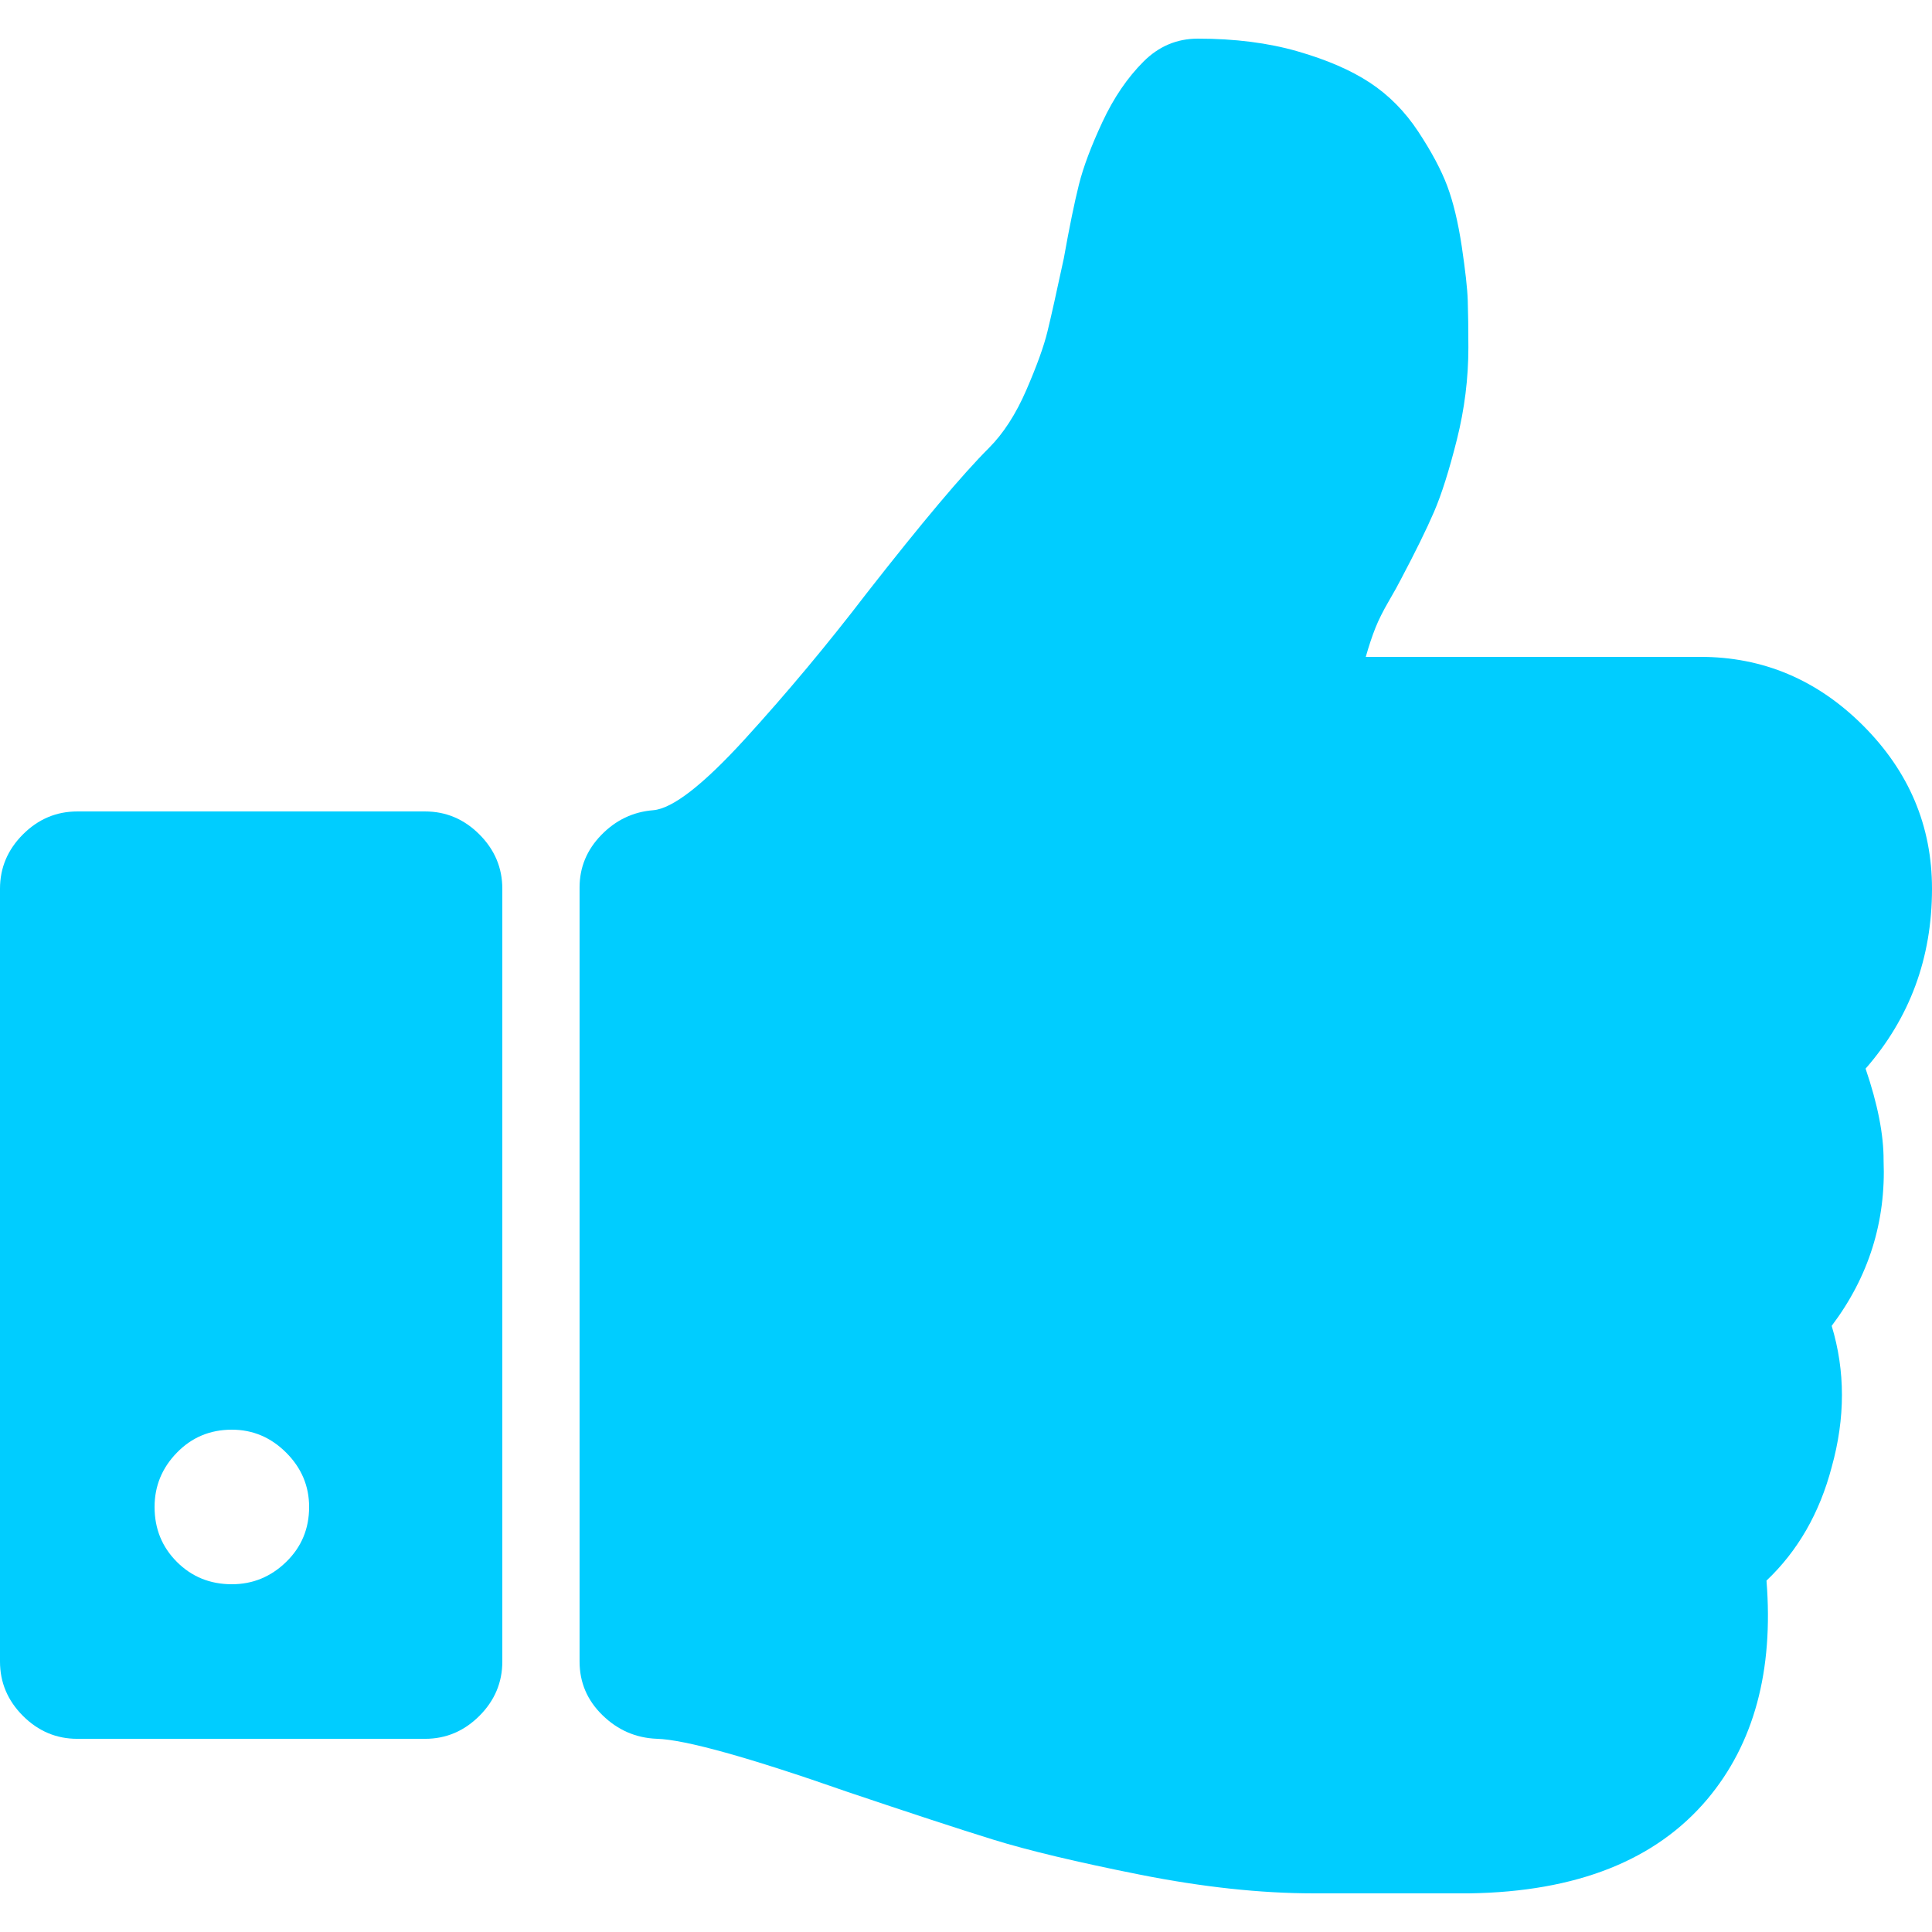
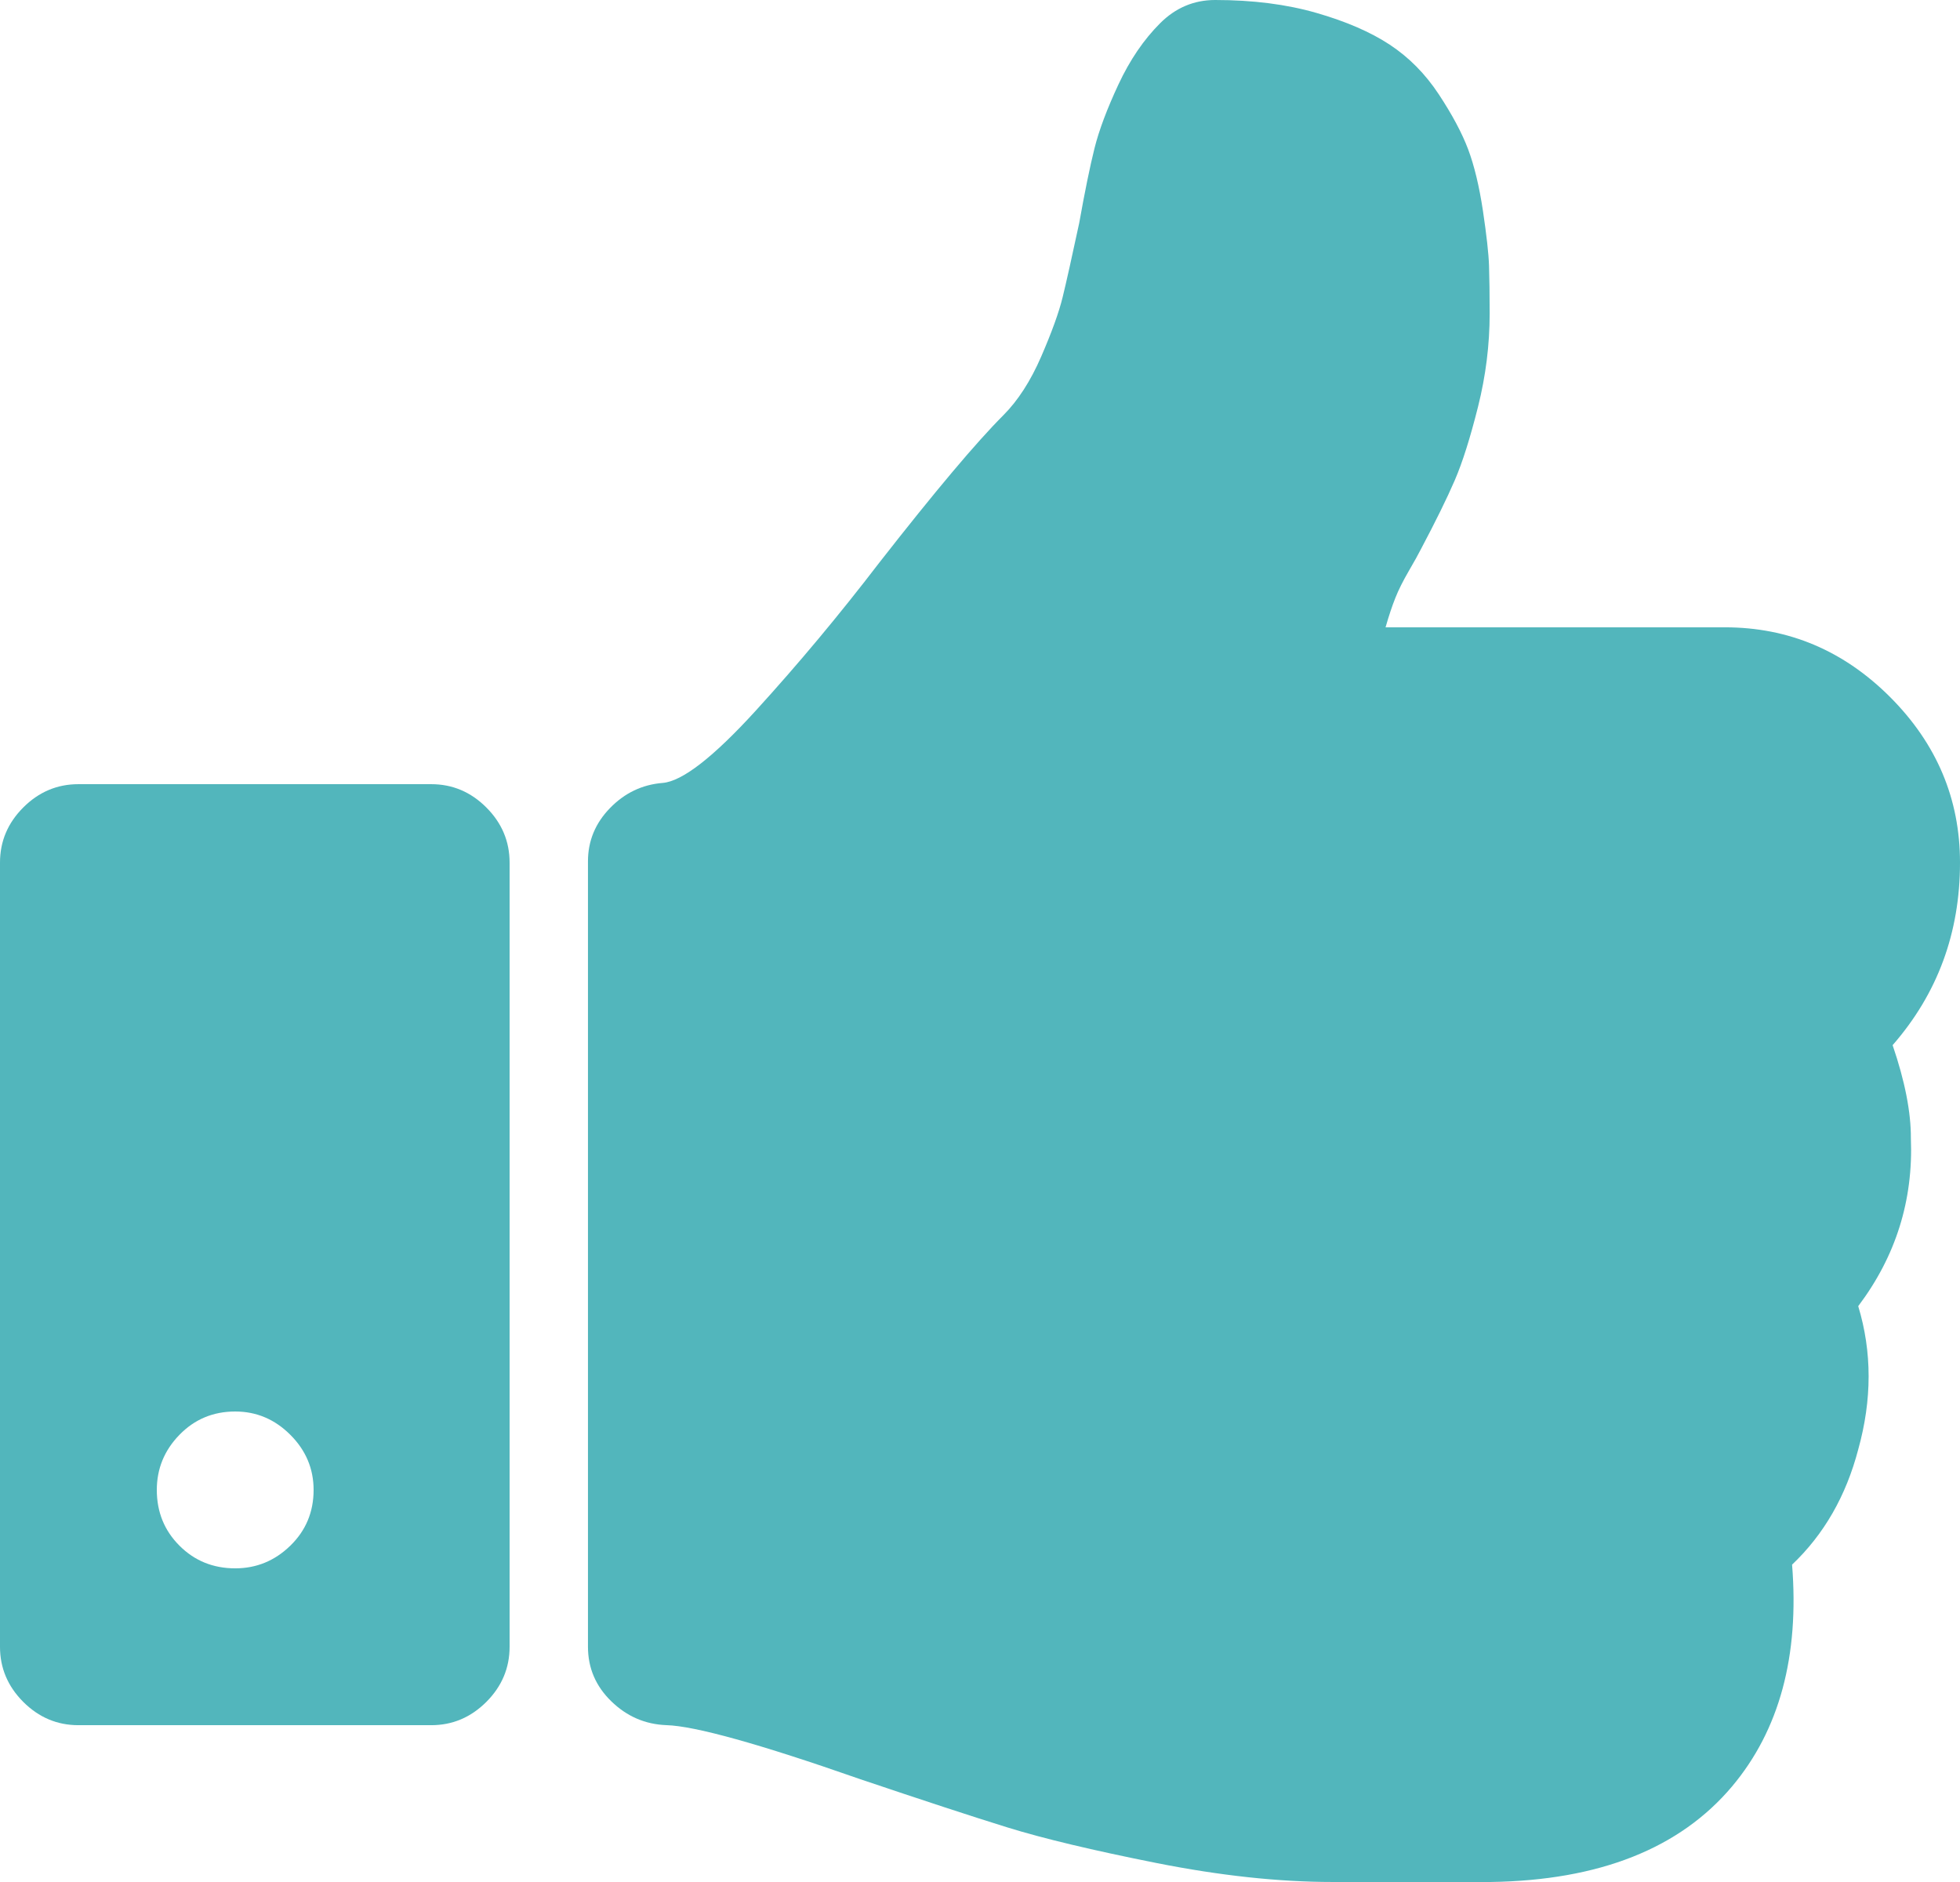
- <svg xmlns="http://www.w3.org/2000/svg" version="1.1" id="Capa_1" x="0px" y="0px" width="456.814px" height="456.814px" viewBox="0 0 456.814 456.814" enable-background="new 0 0 456.814 456.814" xml:space="preserve">
+ <svg xmlns="http://www.w3.org/2000/svg" version="1.1" id="Capa_1" x="0px" y="0px" width="456.814px" height="438.54px" viewBox="0 9.136 456.814 438.54" enable-background="new 0 9.136 456.814 438.54" xml:space="preserve">
  <g>
    <g>
-       <path fill="#00CDFF" d="M441.11,252.677c10.468-11.99,15.704-26.169,15.704-42.54c0-14.846-5.433-27.692-16.26-38.547    c-10.849-10.854-23.694-16.278-38.541-16.278h-79.082c0.761-2.664,1.522-4.948,2.282-6.851c0.753-1.903,1.812-3.999,3.138-6.283    c1.328-2.285,2.283-3.999,2.853-5.139c3.425-6.468,6.047-11.801,7.856-15.985c1.808-4.192,3.606-9.9,5.421-17.133    c1.811-7.229,2.711-14.465,2.711-21.698c0-4.566-0.056-8.281-0.146-11.134c-0.089-2.855-0.574-7.139-1.423-12.85    c-0.862-5.708-2.006-10.467-3.43-14.272c-1.431-3.806-3.717-8.092-6.852-12.847c-3.142-4.764-6.946-8.613-11.424-11.565    c-4.476-2.95-10.184-5.424-17.131-7.421c-6.954-1.999-14.801-2.998-23.563-2.998c-4.947,0-9.227,1.809-12.847,5.426    c-3.806,3.806-7.047,8.564-9.709,14.272c-2.666,5.711-4.522,10.66-5.571,14.849c-1.047,4.187-2.238,9.994-3.564,17.415    c-1.719,7.998-2.998,13.752-3.86,17.273c-0.854,3.521-2.524,8.136-4.997,13.845c-2.477,5.713-5.424,10.278-8.851,13.706    c-6.28,6.28-15.891,17.701-28.837,34.259c-9.329,12.18-18.94,23.695-28.837,34.545c-9.899,10.852-17.131,16.466-21.698,16.847    c-4.755,0.38-8.848,2.331-12.275,5.854c-3.427,3.521-5.14,7.662-5.14,12.419v183.01c0,4.948,1.807,9.182,5.424,12.702    c3.615,3.525,7.898,5.381,12.847,5.571c6.661,0.191,21.698,4.374,45.111,12.566c14.654,4.94,26.12,8.706,34.4,11.271    c8.277,2.566,19.849,5.328,34.684,8.282c14.85,2.949,28.551,4.428,41.11,4.428h4.854h21.7h10.276    c25.32-0.38,44.061-7.806,56.247-22.268c11.036-13.135,15.696-30.361,13.989-51.679c7.423-7.043,12.565-15.984,15.416-26.836    c3.231-11.604,3.231-22.74,0-33.397c8.754-11.61,12.848-24.649,12.272-39.115C445.395,268.286,443.971,261.056,441.11,252.677z" />
-       <path fill="#00CDFF" d="M100.5,191.864H18.276c-4.952,0-9.235,1.809-12.851,5.426C1.809,200.905,0,205.188,0,210.137v182.732    c0,4.941,1.809,9.227,5.426,12.847c3.619,3.611,7.902,5.421,12.851,5.421H100.5c4.948,0,9.229-1.81,12.847-5.421    c3.616-3.62,5.424-7.903,5.424-12.847V210.137c0-4.949-1.809-9.23-5.424-12.847C109.73,193.672,105.449,191.864,100.5,191.864z     M67.665,369.308c-3.616,3.521-7.898,5.281-12.847,5.281c-5.14,0-9.471-1.76-12.99-5.281c-3.521-3.521-5.281-7.85-5.281-12.99    c0-4.947,1.759-9.231,5.281-12.846c3.52-3.617,7.85-5.429,12.99-5.429c4.949,0,9.231,1.812,12.847,5.429    c3.617,3.613,5.426,7.897,5.426,12.846C73.091,361.458,71.286,365.786,67.665,369.308z" />
+       <path fill="#52B6BC" d="M441.11,252.677c10.468-11.99,15.704-26.169,15.704-42.54c0-14.846-5.434-27.692-16.261-38.547    c-10.849-10.854-23.693-16.278-38.541-16.278h-79.082c0.762-2.664,1.522-4.948,2.282-6.851c0.753-1.903,1.813-3.999,3.138-6.283    c1.328-2.285,2.283-3.999,2.854-5.139c3.425-6.468,6.047-11.801,7.855-15.985c1.809-4.192,3.606-9.9,5.422-17.133    c1.811-7.229,2.711-14.465,2.711-21.698c0-4.566-0.057-8.281-0.146-11.134c-0.089-2.855-0.574-7.139-1.423-12.85    c-0.862-5.708-2.006-10.467-3.43-14.272c-1.432-3.806-3.718-8.092-6.853-12.847c-3.142-4.764-6.946-8.613-11.424-11.565    c-4.476-2.95-10.184-5.424-17.131-7.421c-6.954-1.999-14.801-2.998-23.563-2.998c-4.947,0-9.228,1.809-12.848,5.426    c-3.807,3.806-7.047,8.564-9.709,14.272c-2.666,5.711-4.521,10.66-5.57,14.849c-1.048,4.187-2.238,9.994-3.564,17.415    c-1.719,7.998-2.998,13.752-3.86,17.273c-0.854,3.521-2.524,8.136-4.997,13.845c-2.477,5.713-5.424,10.278-8.851,13.706    c-6.28,6.28-15.891,17.701-28.837,34.259c-9.329,12.18-18.94,23.695-28.837,34.545c-9.899,10.852-17.131,16.466-21.698,16.847    c-4.755,0.38-8.848,2.331-12.275,5.854c-3.427,3.521-5.14,7.662-5.14,12.419v183.01c0,4.947,1.807,9.182,5.424,12.701    c3.615,3.525,7.898,5.382,12.847,5.571c6.661,0.191,21.698,4.374,45.111,12.566c14.654,4.939,26.12,8.706,34.4,11.271    c8.277,2.566,19.849,5.328,34.684,8.282c14.85,2.949,28.551,4.428,41.11,4.428h4.854h21.7h10.276    c25.319-0.38,44.061-7.806,56.247-22.268c11.035-13.135,15.695-30.361,13.988-51.679c7.423-7.043,12.565-15.984,15.416-26.836    c3.231-11.604,3.231-22.74,0-33.397c8.754-11.61,12.849-24.649,12.272-39.115C445.395,268.286,443.971,261.056,441.11,252.677z" />
+       <path fill="#52B6BC" d="M100.5,191.864H18.276c-4.952,0-9.235,1.809-12.851,5.426C1.809,200.905,0,205.188,0,210.137v182.732    c0,4.94,1.809,9.227,5.426,12.847c3.619,3.611,7.902,5.421,12.851,5.421H100.5c4.948,0,9.229-1.81,12.847-5.421    c3.616-3.62,5.424-7.903,5.424-12.847V210.137c0-4.949-1.809-9.229-5.424-12.847C109.73,193.672,105.449,191.864,100.5,191.864z     M67.665,369.308c-3.616,3.521-7.898,5.281-12.847,5.281c-5.14,0-9.471-1.76-12.99-5.281c-3.521-3.521-5.281-7.85-5.281-12.99    c0-4.946,1.759-9.23,5.281-12.846c3.52-3.617,7.85-5.429,12.99-5.429c4.949,0,9.231,1.812,12.847,5.429    c3.617,3.613,5.426,7.897,5.426,12.846C73.091,361.458,71.286,365.786,67.665,369.308z" />
    </g>
  </g>
</svg>
